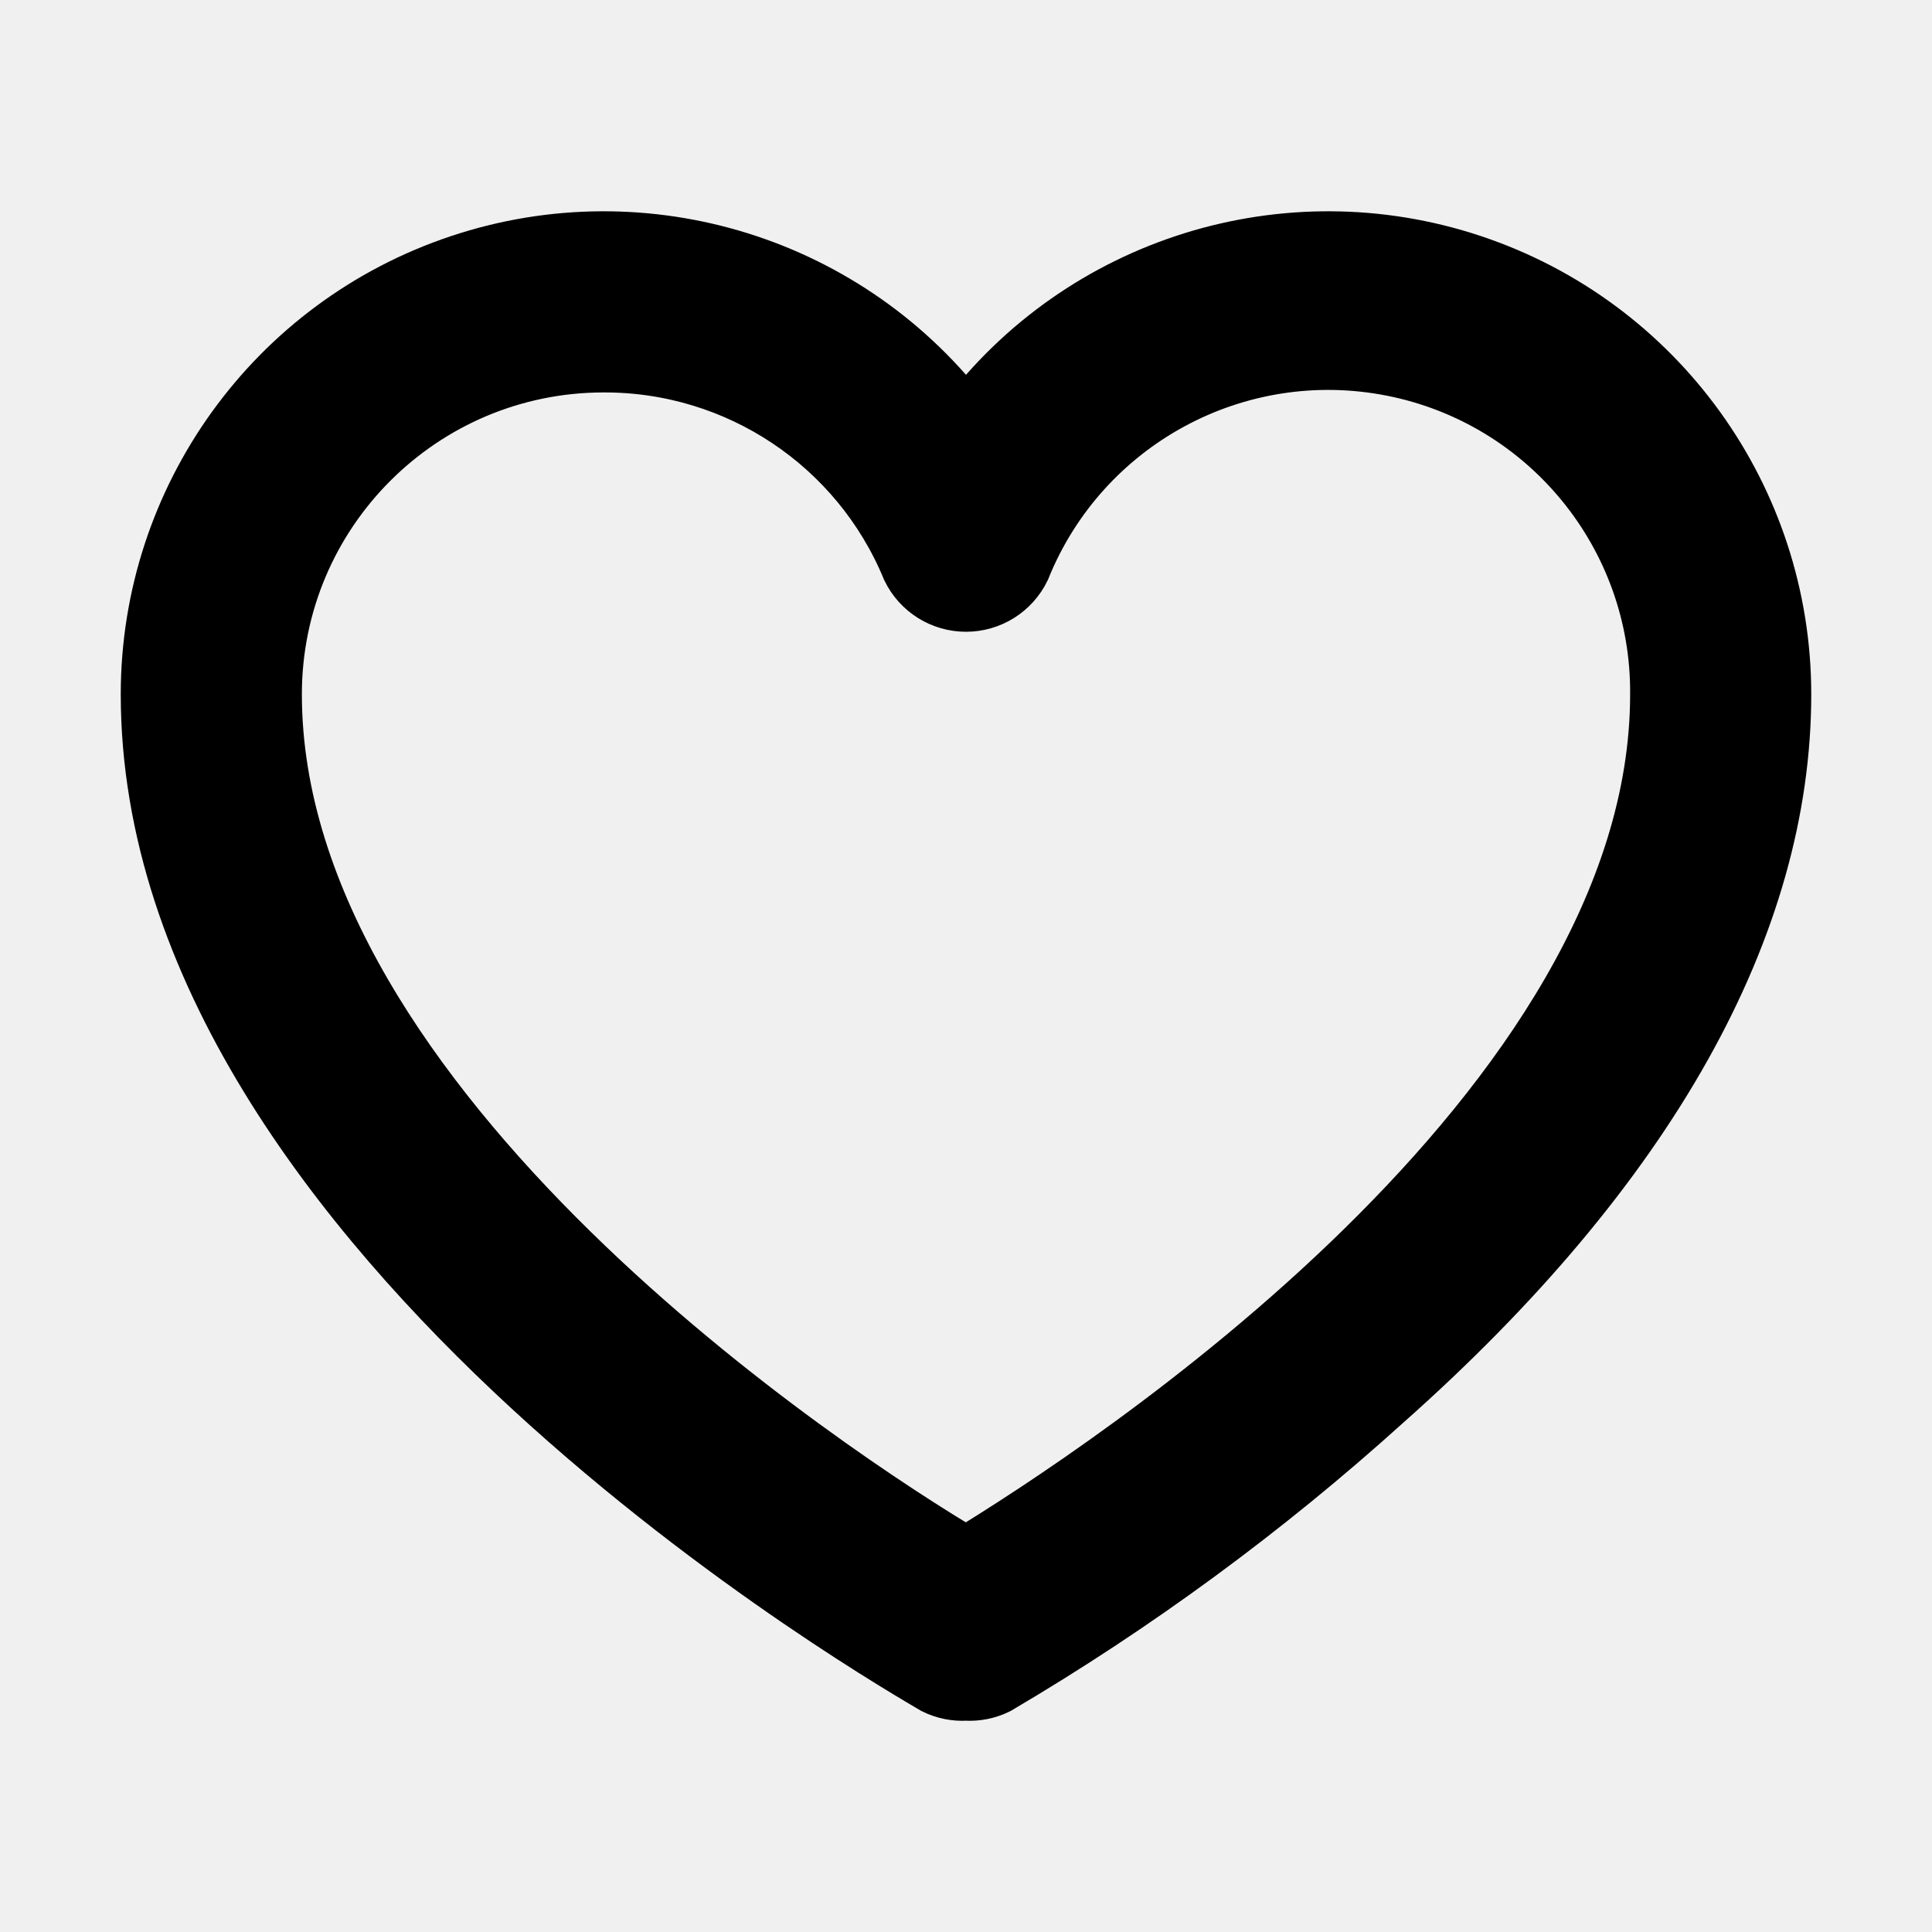
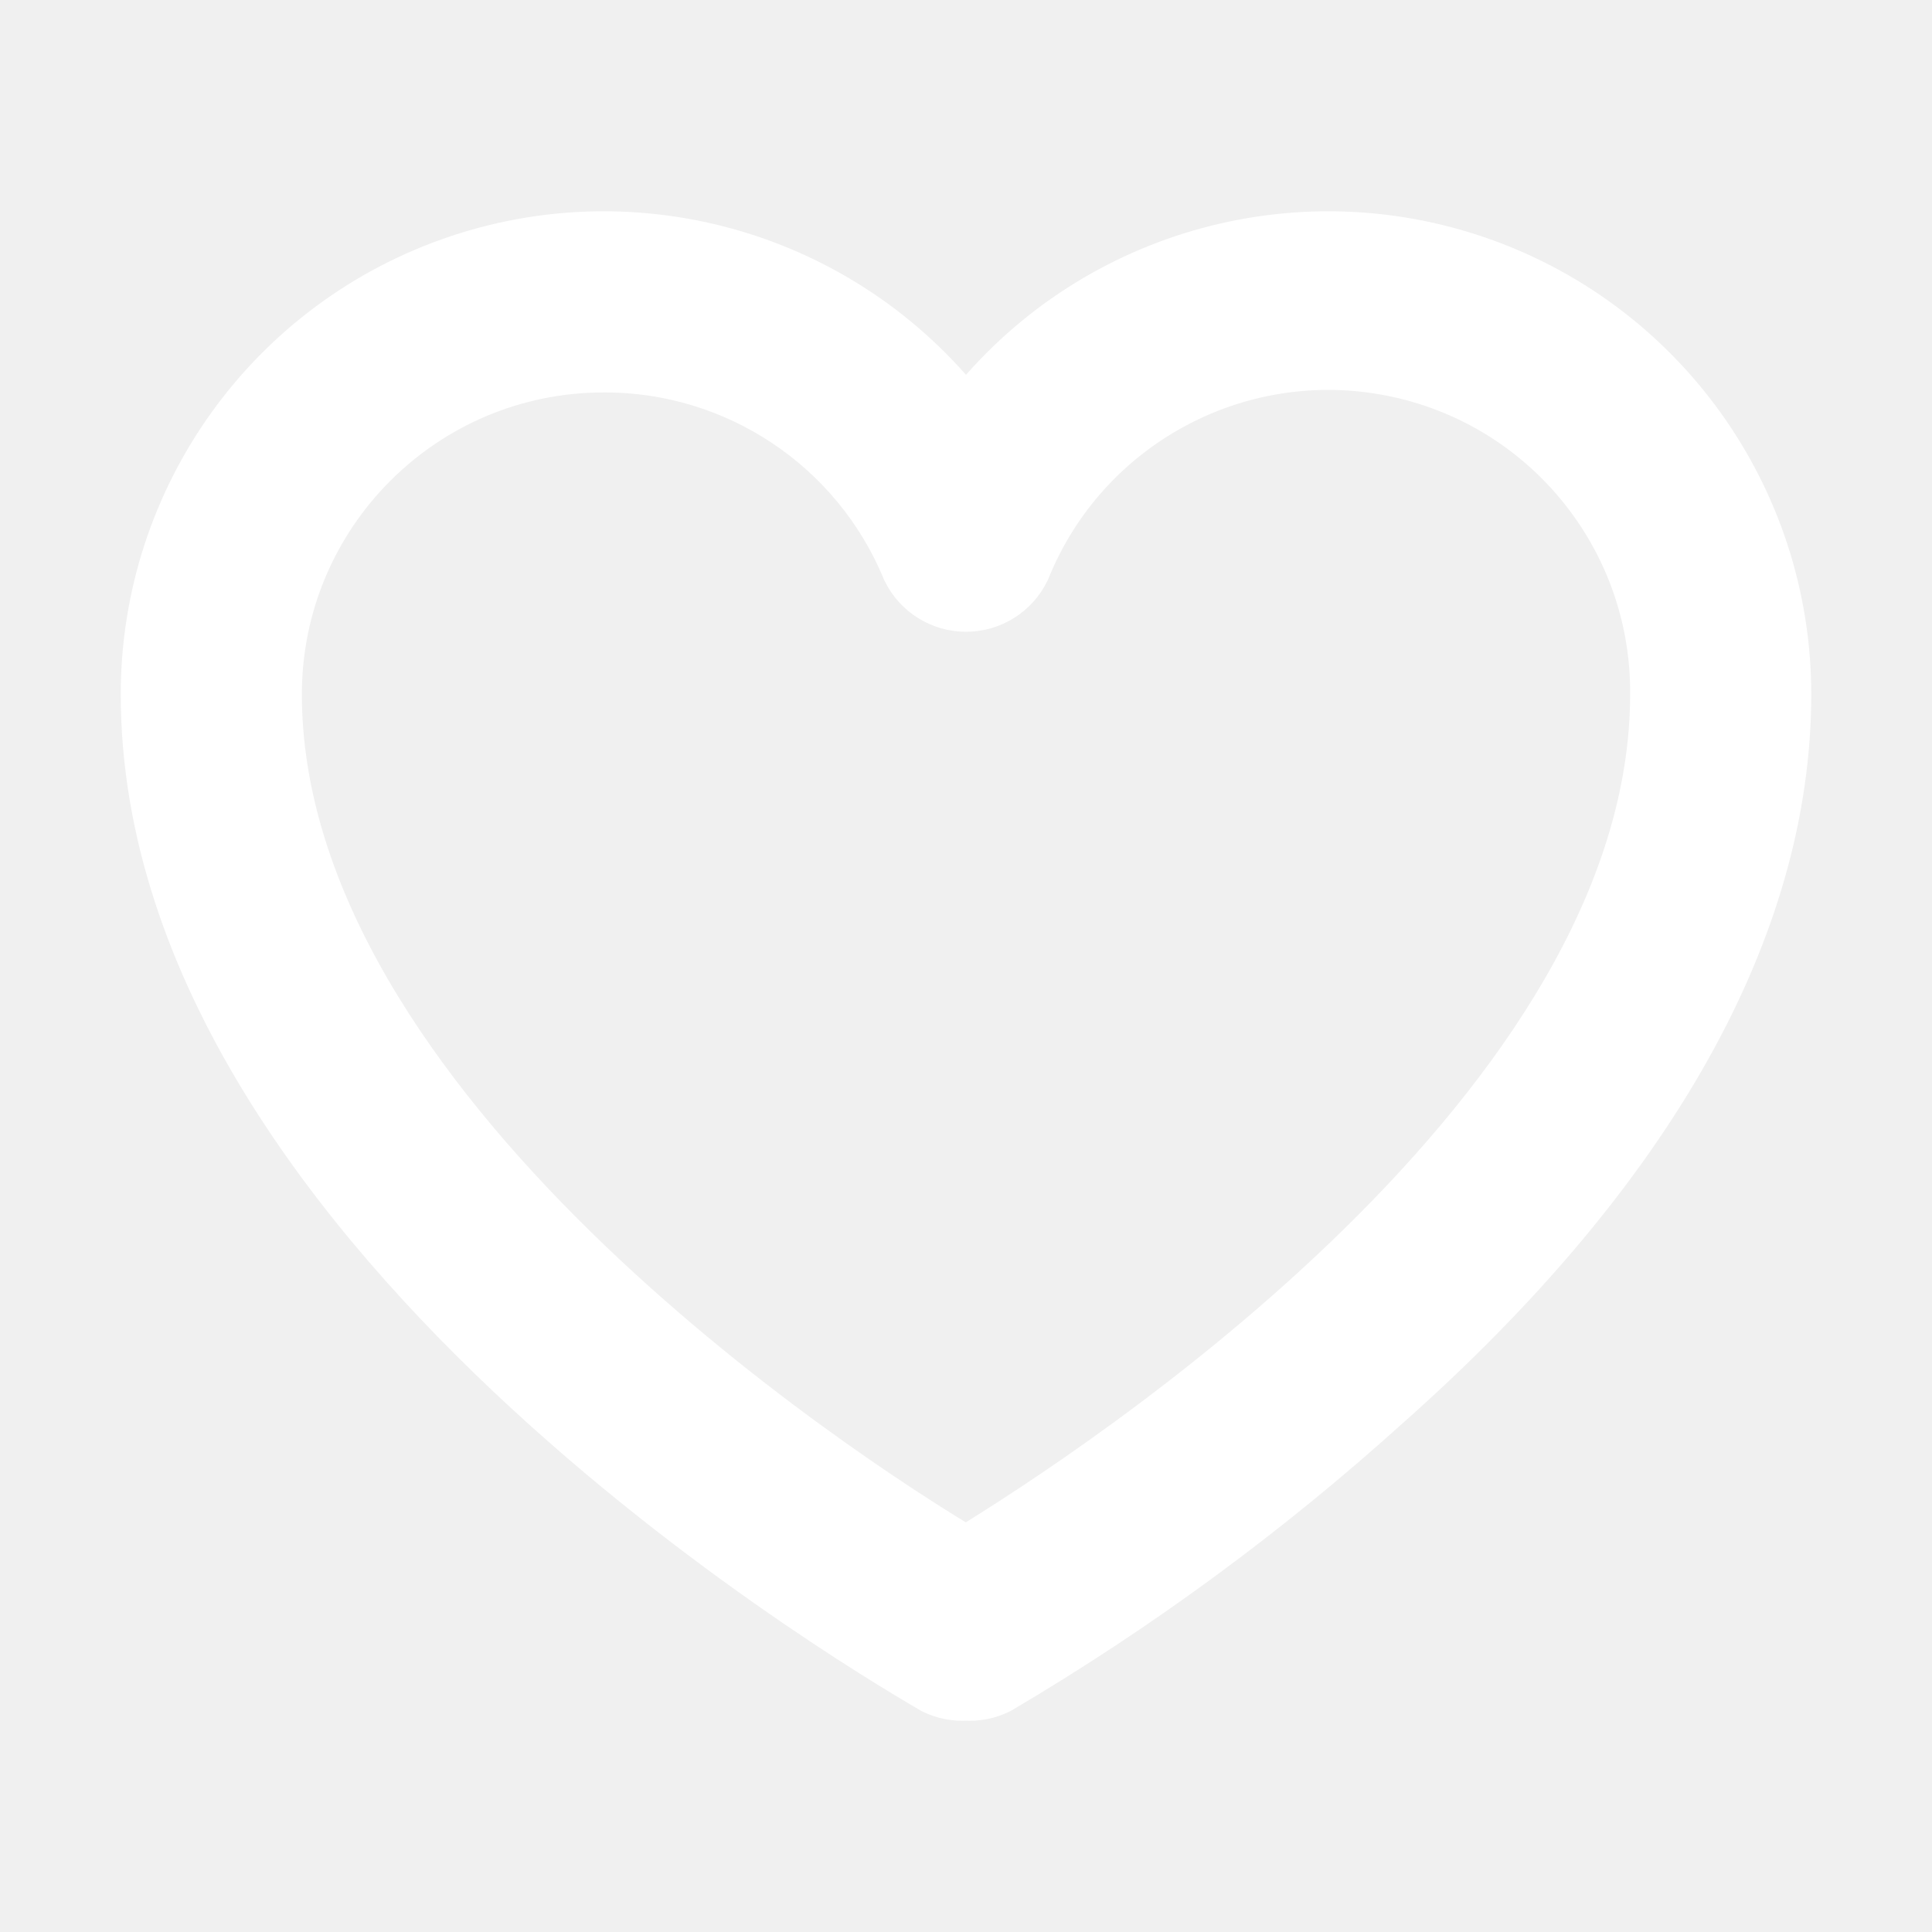
- <svg xmlns="http://www.w3.org/2000/svg" viewbox="0 0 32 32" width="32" height="32" stroke="currentColor" fill="currentColor">
+ <svg xmlns="http://www.w3.org/2000/svg" viewbox="0 0 32 32" width="32" height="32" stroke="white" fill="white">
  <path d="M16 28a1 1 0 0 1-0.5-0.1C15 27.6 2.5 20.5 2.5 11.5a7.5 7.5 0 0 1 13.5-4.5 7.5 7.5 0 0 1 13.5 4.5c0 3.8-2.2 7.8-6.6 11.7a39.3 39.3 0 0 1-6.4 4.7 1 1 0 0 1-0.5 0.1Zm-0.5-1.9ZM10 6a5.5 5.5 0 0 0-5.5 5.5c0 6.9 9.3 13 11.5 14.3 2.3-1.4 11.5-7.4 11.5-14.3a5.5 5.5 0 0 0-10.6-2.1 1 1 0 0 1-1.8 0A5.5 5.5 0 0 0 10 6Z" />
</svg>
